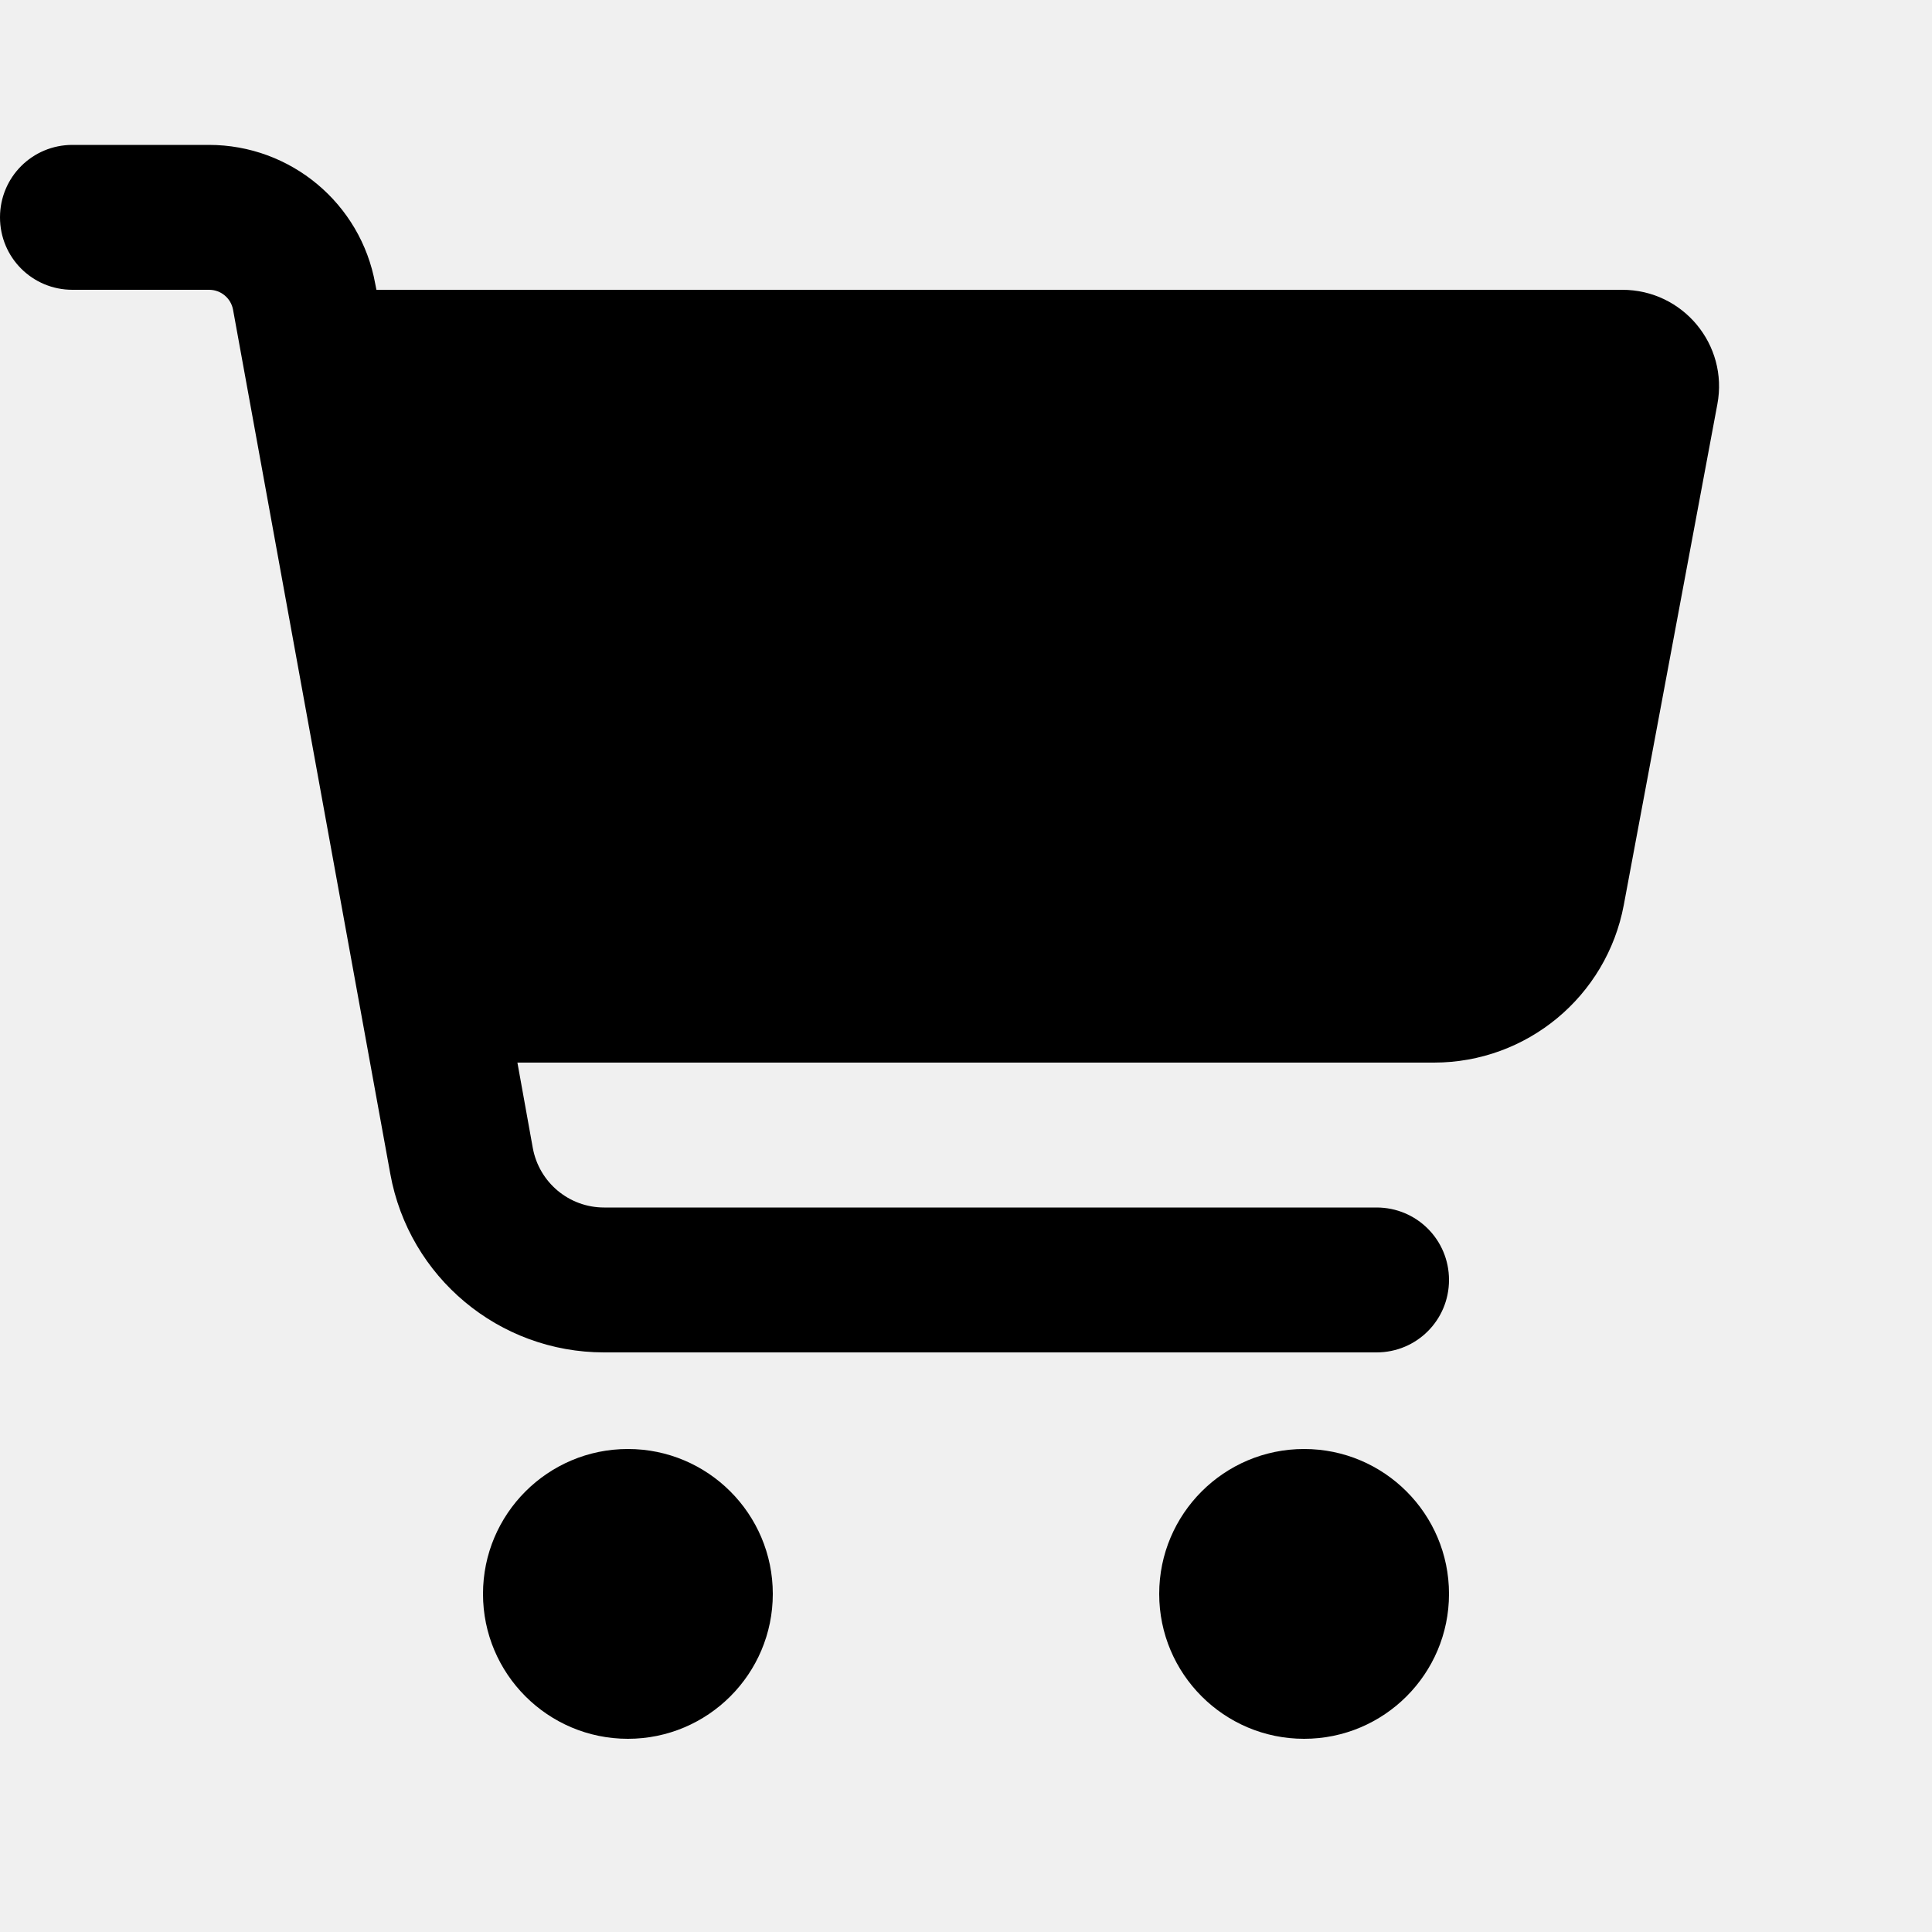
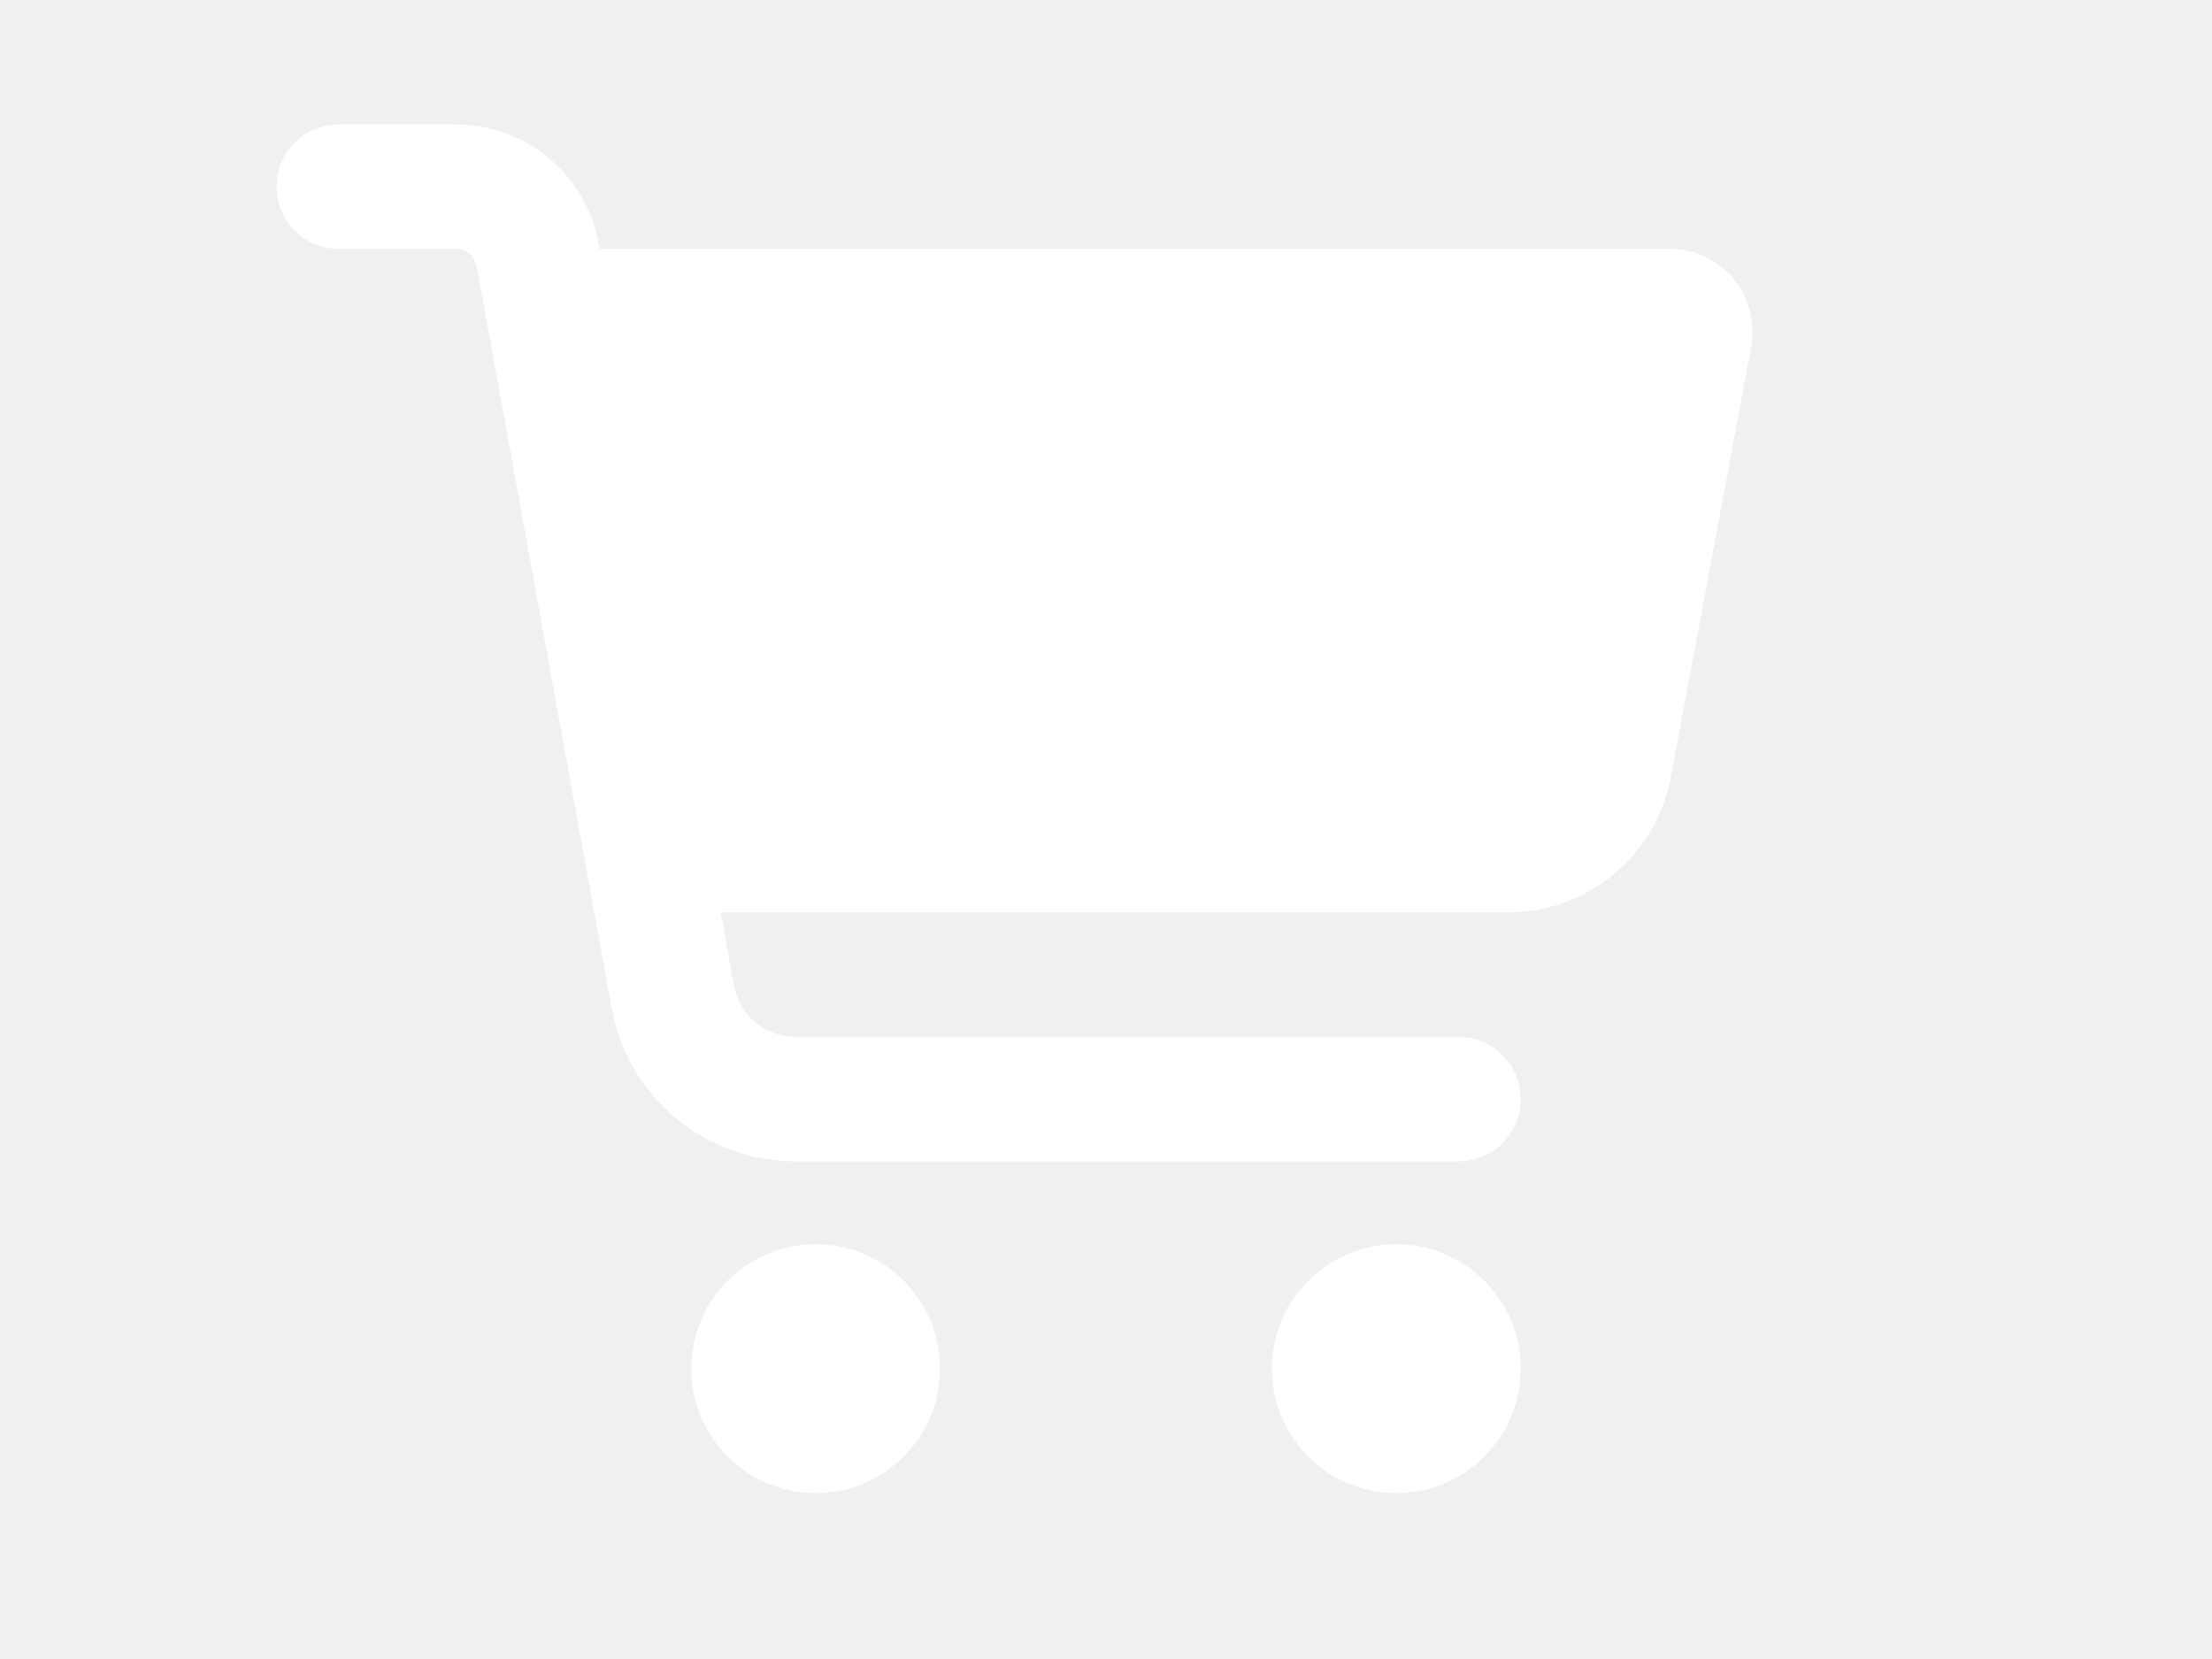
- <svg xmlns="http://www.w3.org/2000/svg" viewBox="0 0 640 640">
+ <svg xmlns="http://www.w3.org/2000/svg" fill="white" width="20px" height="15px" viewBox="0 0 640 640">
  <path d="M24 48C10.7 48 0 58.7 0 72C0 85.3 10.7 96 24 96L69.3 96C73.2 96 76.5 98.8 77.2 102.6L129.3 388.9C135.5 423.1 165.3 448 200.1 448L456 448C469.3 448 480 437.3 480 424C480 410.7 469.3 400 456 400L200.1 400C188.5 400 178.6 391.7 176.5 380.3L171.4 352L475 352C505.8 352 532.2 330.1 537.9 299.8L568.9 133.9C572.6 114.2 557.5 96 537.4 96L124.7 96L124.3 94C119.5 67.4 96.3 48 69.2 48L24 48zM208 576C234.5 576 256 554.5 256 528C256 501.5 234.5 480 208 480C181.5 480 160 501.5 160 528C160 554.5 181.5 576 208 576zM432 576C458.5 576 480 554.5 480 528C480 501.5 458.5 480 432 480C405.5 480 384 501.5 384 528C384 554.5 405.5 576 432 576z" />
</svg>
